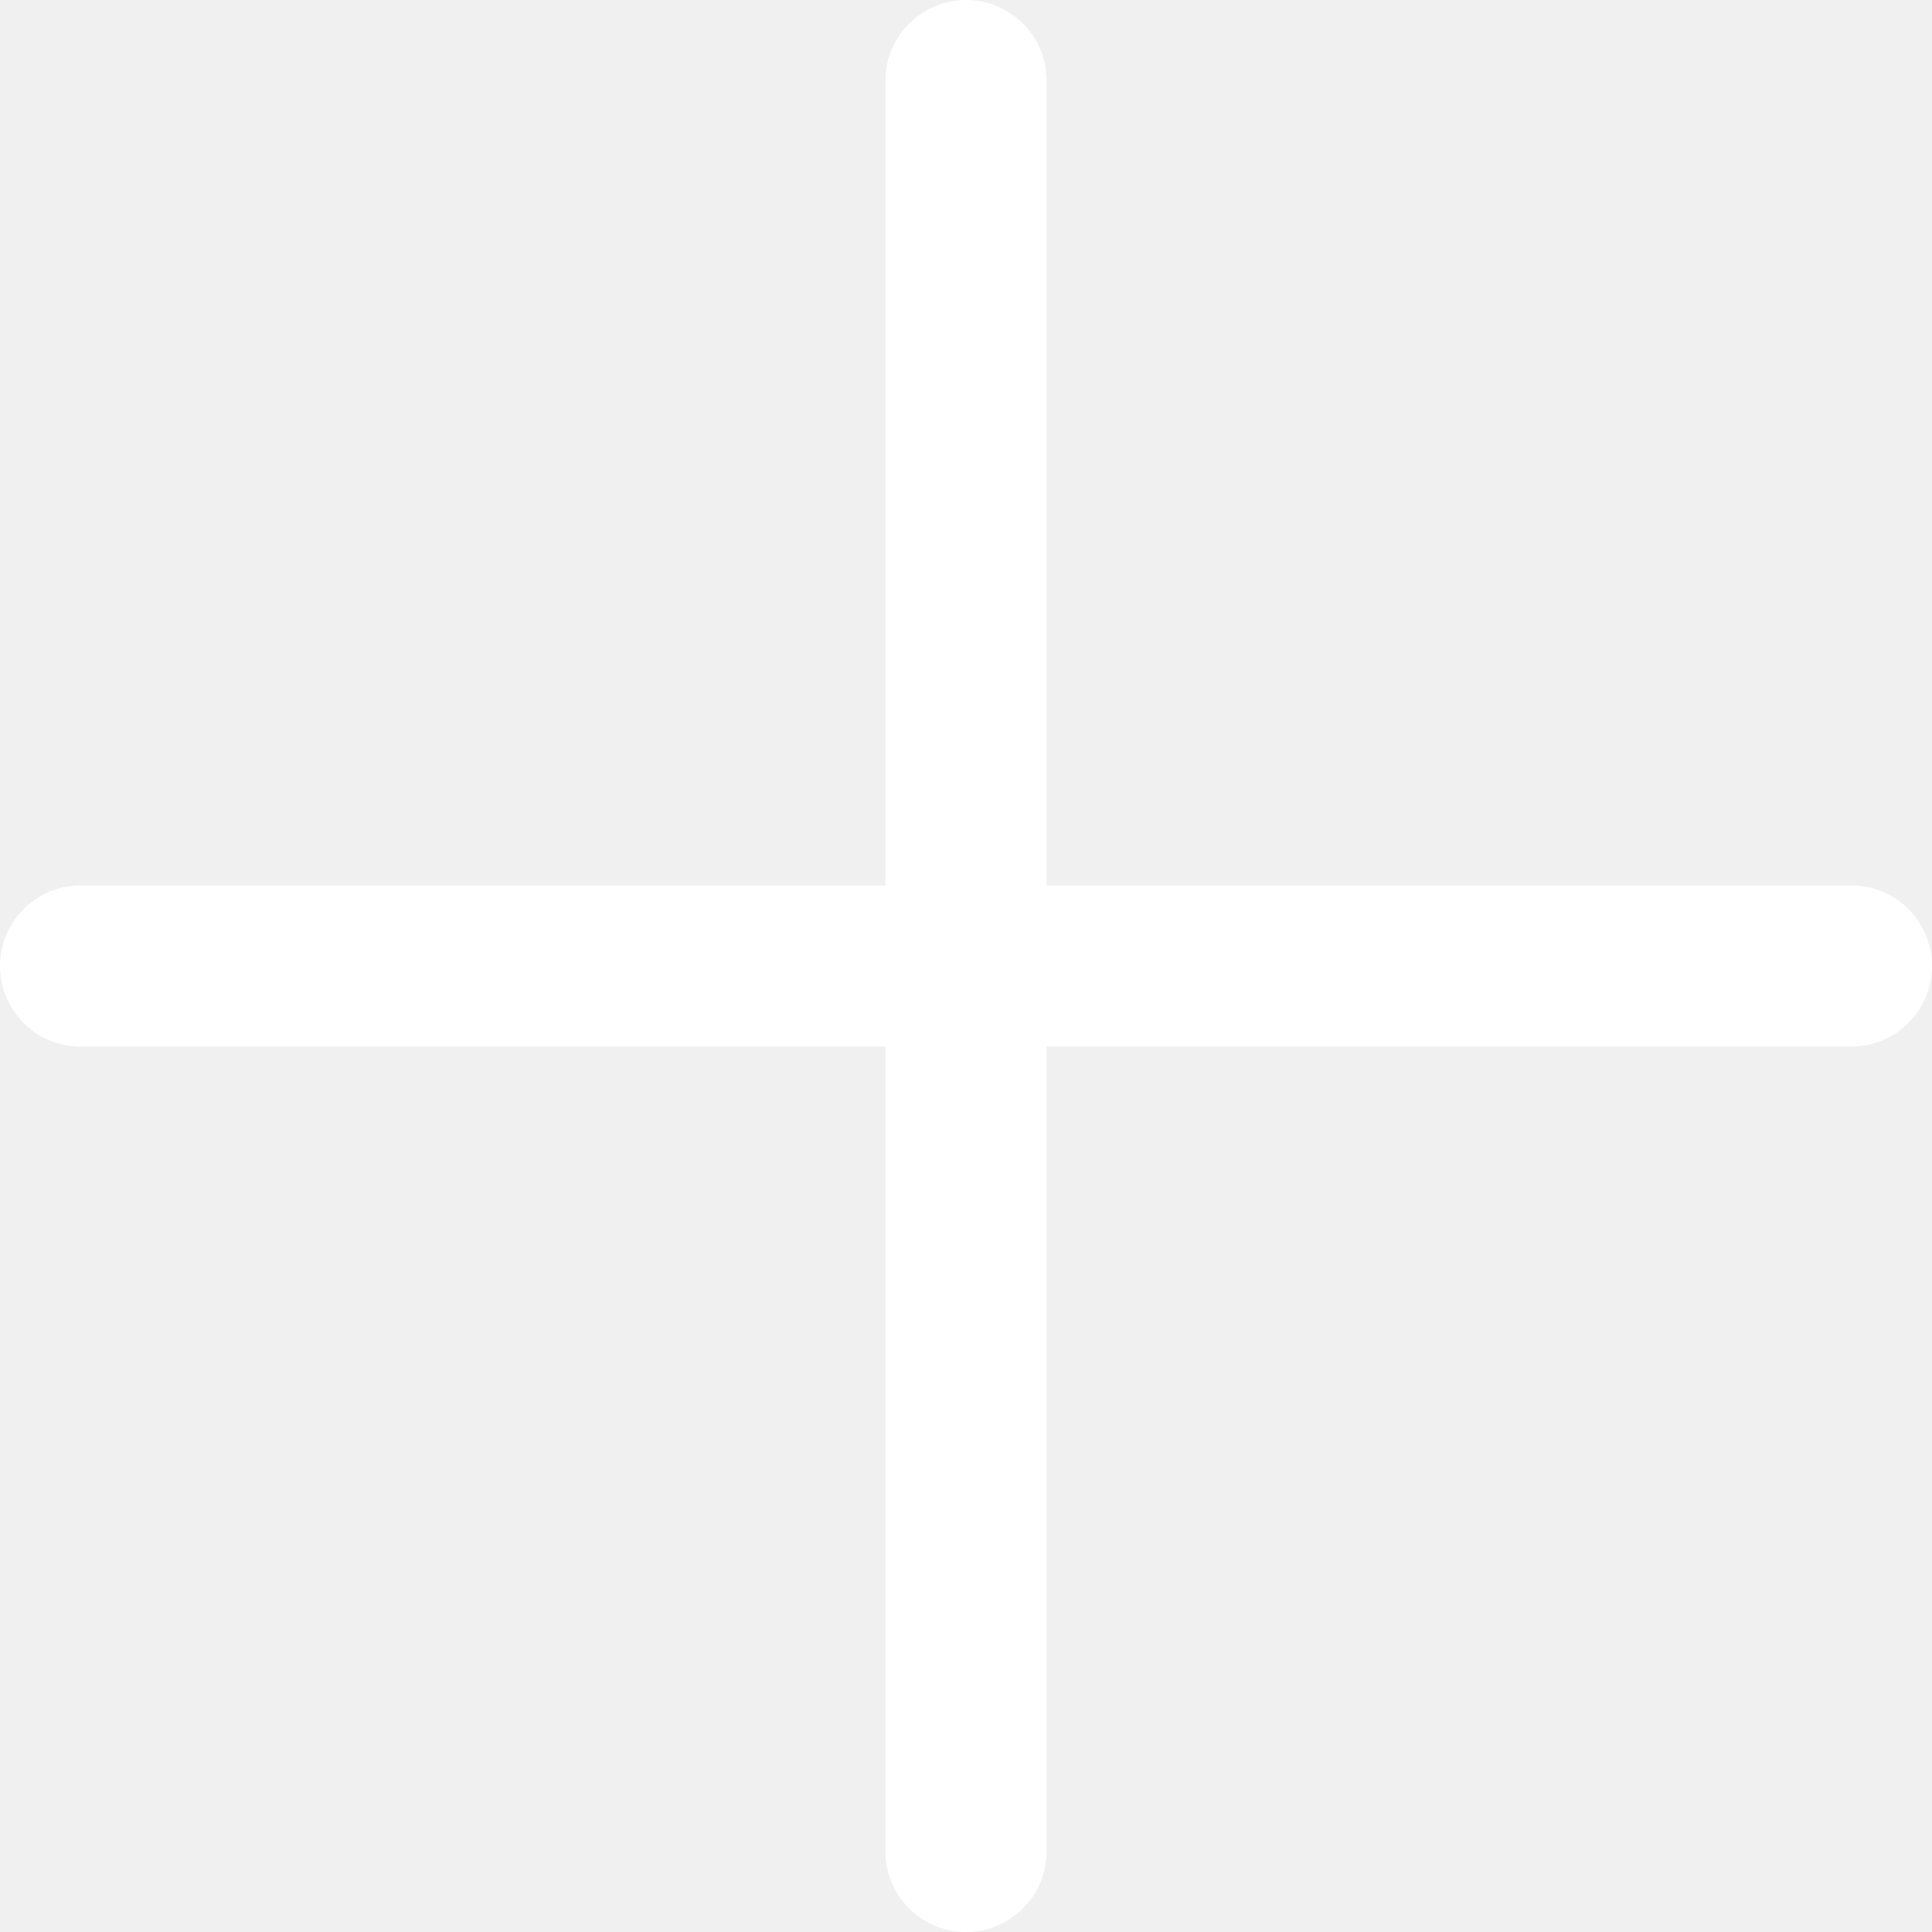
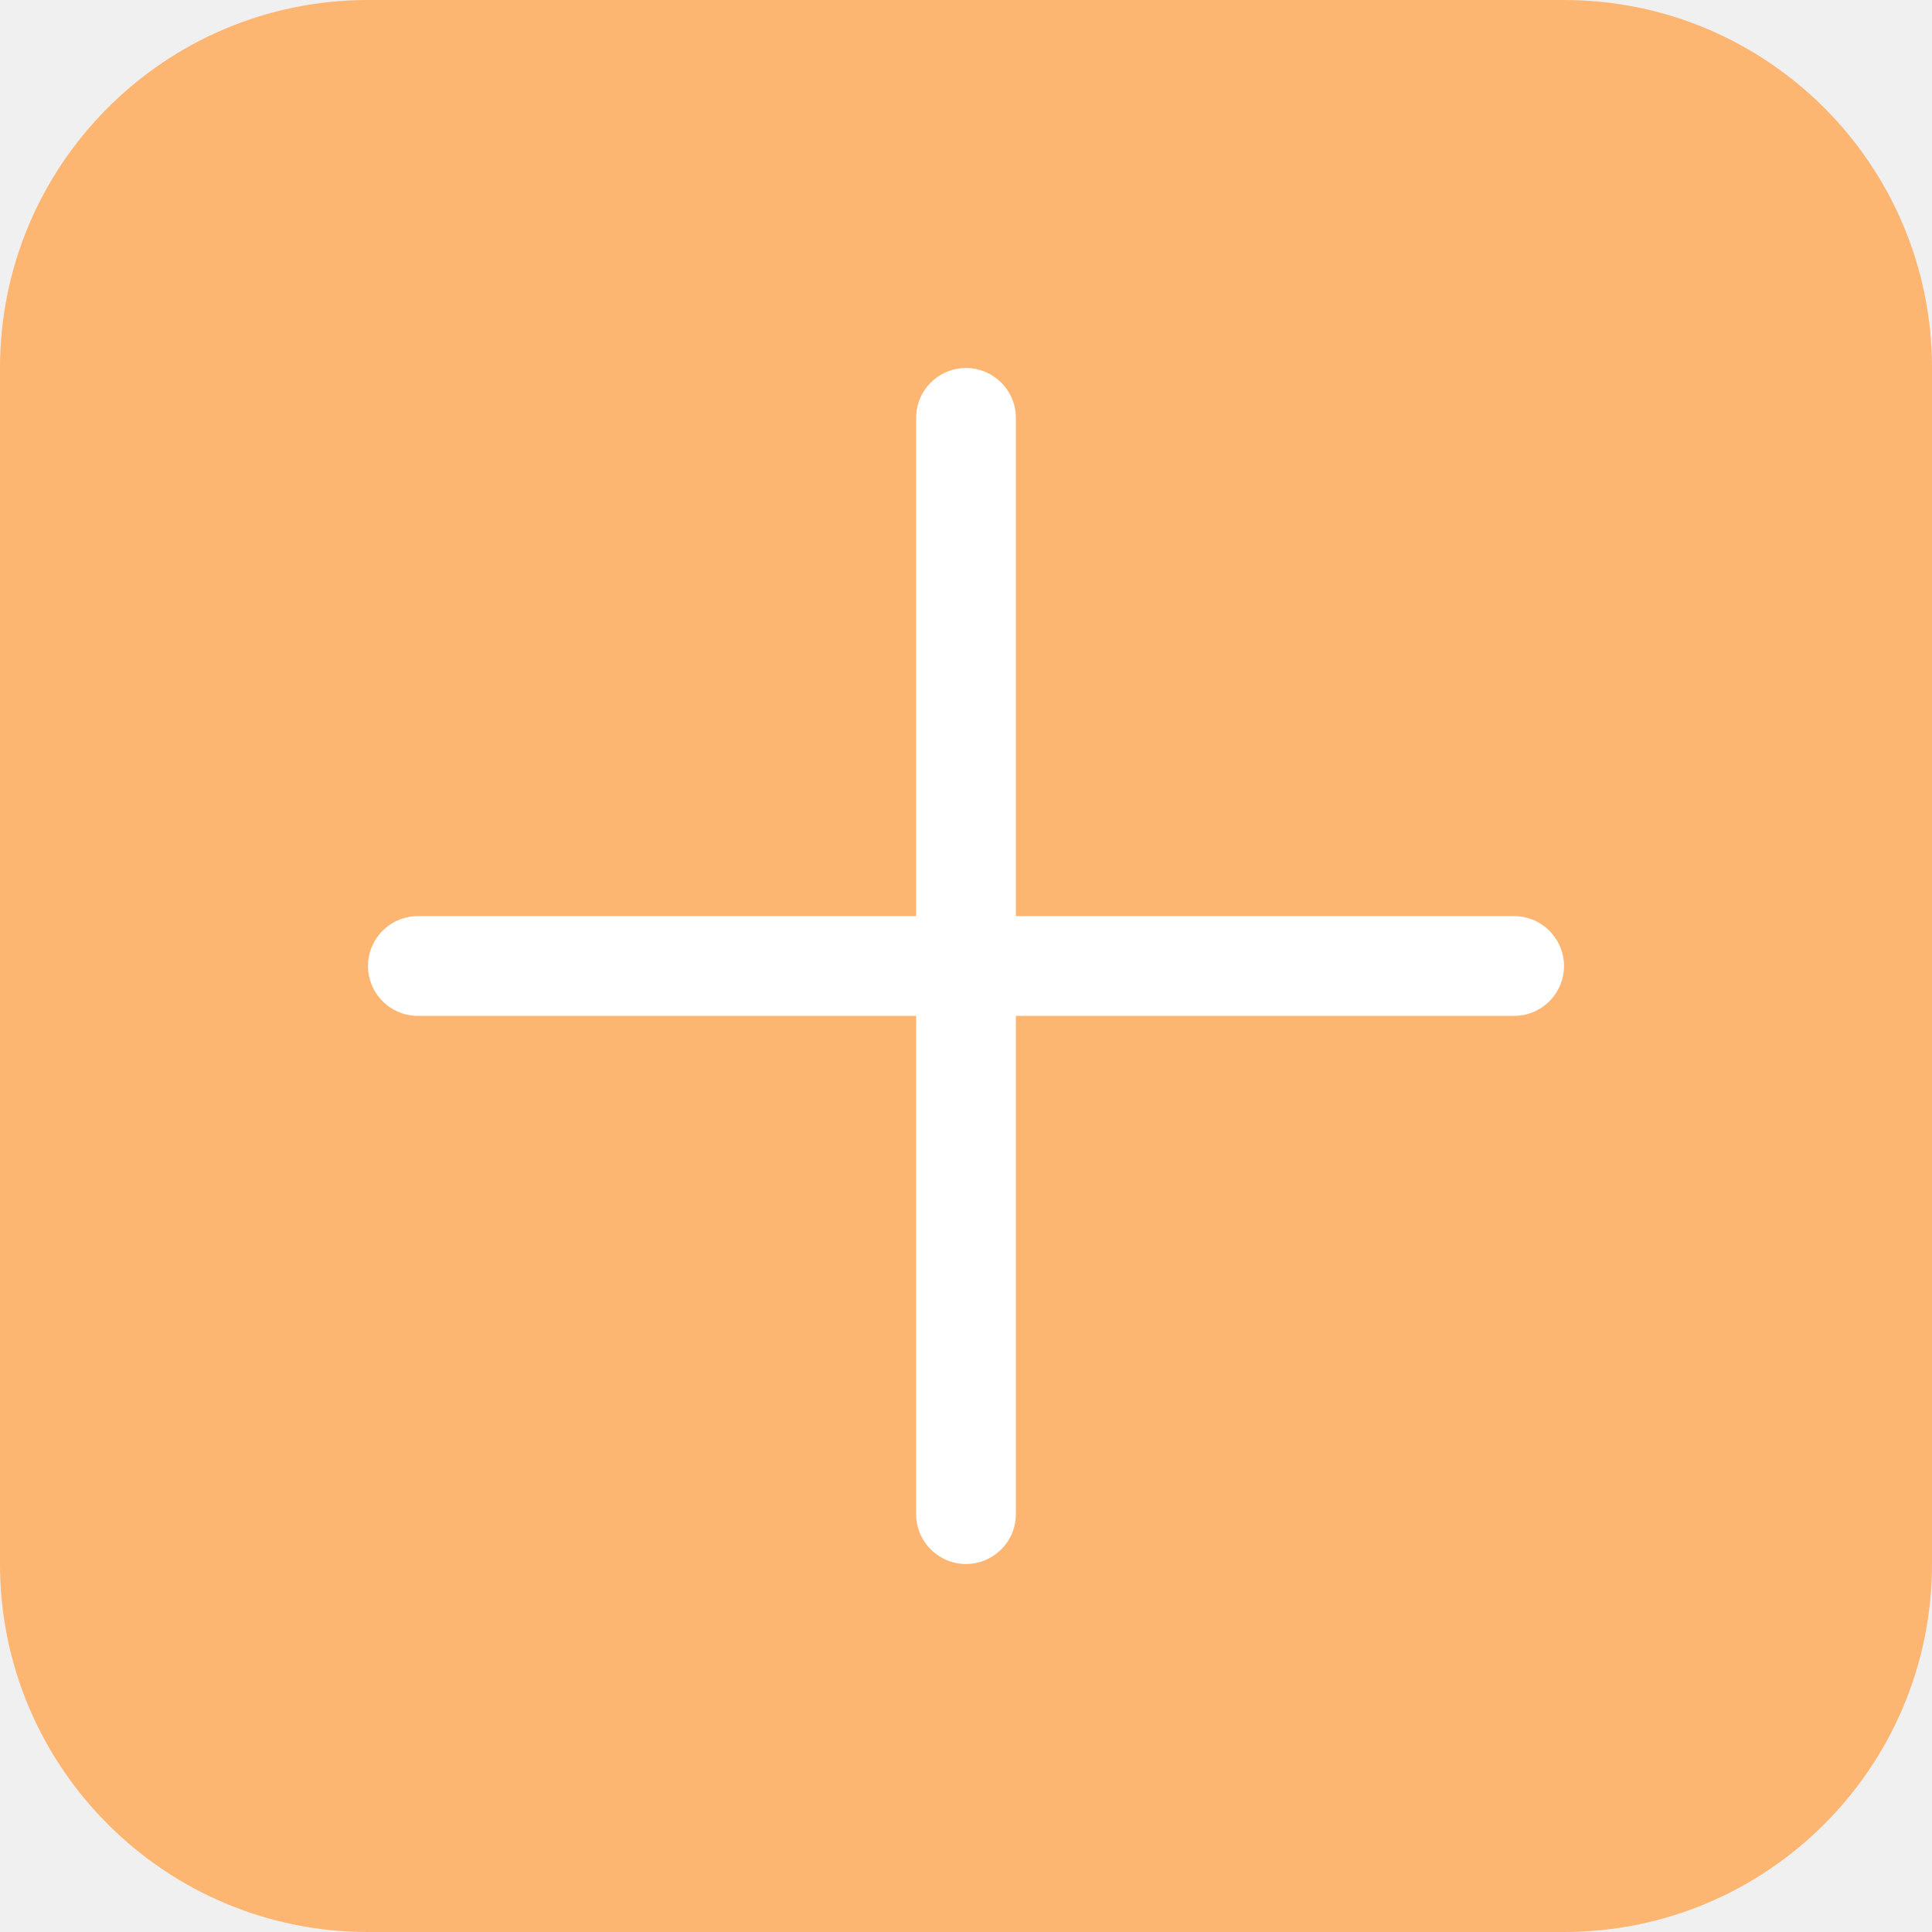
- <svg xmlns="http://www.w3.org/2000/svg" width="13" height="13" viewBox="0 0 13 13" fill="none">
-   <g clip-path="url(#clip0_532_5322)">
-     <path d="M12.458 5.958H7.042V0.542C7.042 0.398 6.985 0.26 6.883 0.159C6.781 0.057 6.644 0 6.5 0V0C6.356 0 6.219 0.057 6.117 0.159C6.015 0.26 5.958 0.398 5.958 0.542V5.958H0.542C0.398 5.958 0.26 6.015 0.159 6.117C0.057 6.219 0 6.356 0 6.5H0C0 6.644 0.057 6.781 0.159 6.883C0.26 6.985 0.398 7.042 0.542 7.042H5.958V12.458C5.958 12.602 6.015 12.74 6.117 12.841C6.219 12.943 6.356 13 6.5 13C6.644 13 6.781 12.943 6.883 12.841C6.985 12.74 7.042 12.602 7.042 12.458V7.042H12.458C12.602 7.042 12.74 6.985 12.841 6.883C12.943 6.781 13 6.644 13 6.5C13 6.356 12.943 6.219 12.841 6.117C12.74 6.015 12.602 5.958 12.458 5.958Z" fill="white" />
+ <svg xmlns="http://www.w3.org/2000/svg" width="21" height="21" viewBox="0 0 21 21" fill="none">
+   <rect width="21" height="21" rx="4" fill="#FDB572" />
+   <g clip-path="url(#clip0_532_5334)">
+     <path d="M16.458 9.958H11.042V4.542C11.042 4.398 10.985 4.26 10.883 4.159C10.781 4.057 10.644 4 10.5 4V4C10.356 4 10.219 4.057 10.117 4.159C10.015 4.26 9.958 4.398 9.958 4.542V9.958H4.542C4.398 9.958 4.26 10.015 4.159 10.117C4.057 10.219 4 10.356 4 10.5V10.5C4 10.644 4.057 10.781 4.159 10.883C4.26 10.985 4.398 11.042 4.542 11.042H9.958V16.458C9.958 16.602 10.015 16.74 10.117 16.841C10.219 16.943 10.356 17 10.5 17C10.644 17 10.781 16.943 10.883 16.841C10.985 16.74 11.042 16.602 11.042 16.458V11.042H16.458C16.602 11.042 16.74 10.985 16.841 10.883C16.943 10.781 17 10.644 17 10.5C17 10.356 16.943 10.219 16.841 10.117C16.74 10.015 16.602 9.958 16.458 9.958Z" fill="white" />
  </g>
  <defs>
-     <clipPath id="clip0_532_5322">
-       <rect width="13" height="13" fill="white" />
+     <clipPath id="clip0_532_5334">
+       <rect width="13" height="13" fill="white" transform="translate(4 4)" />
    </clipPath>
  </defs>
</svg>
